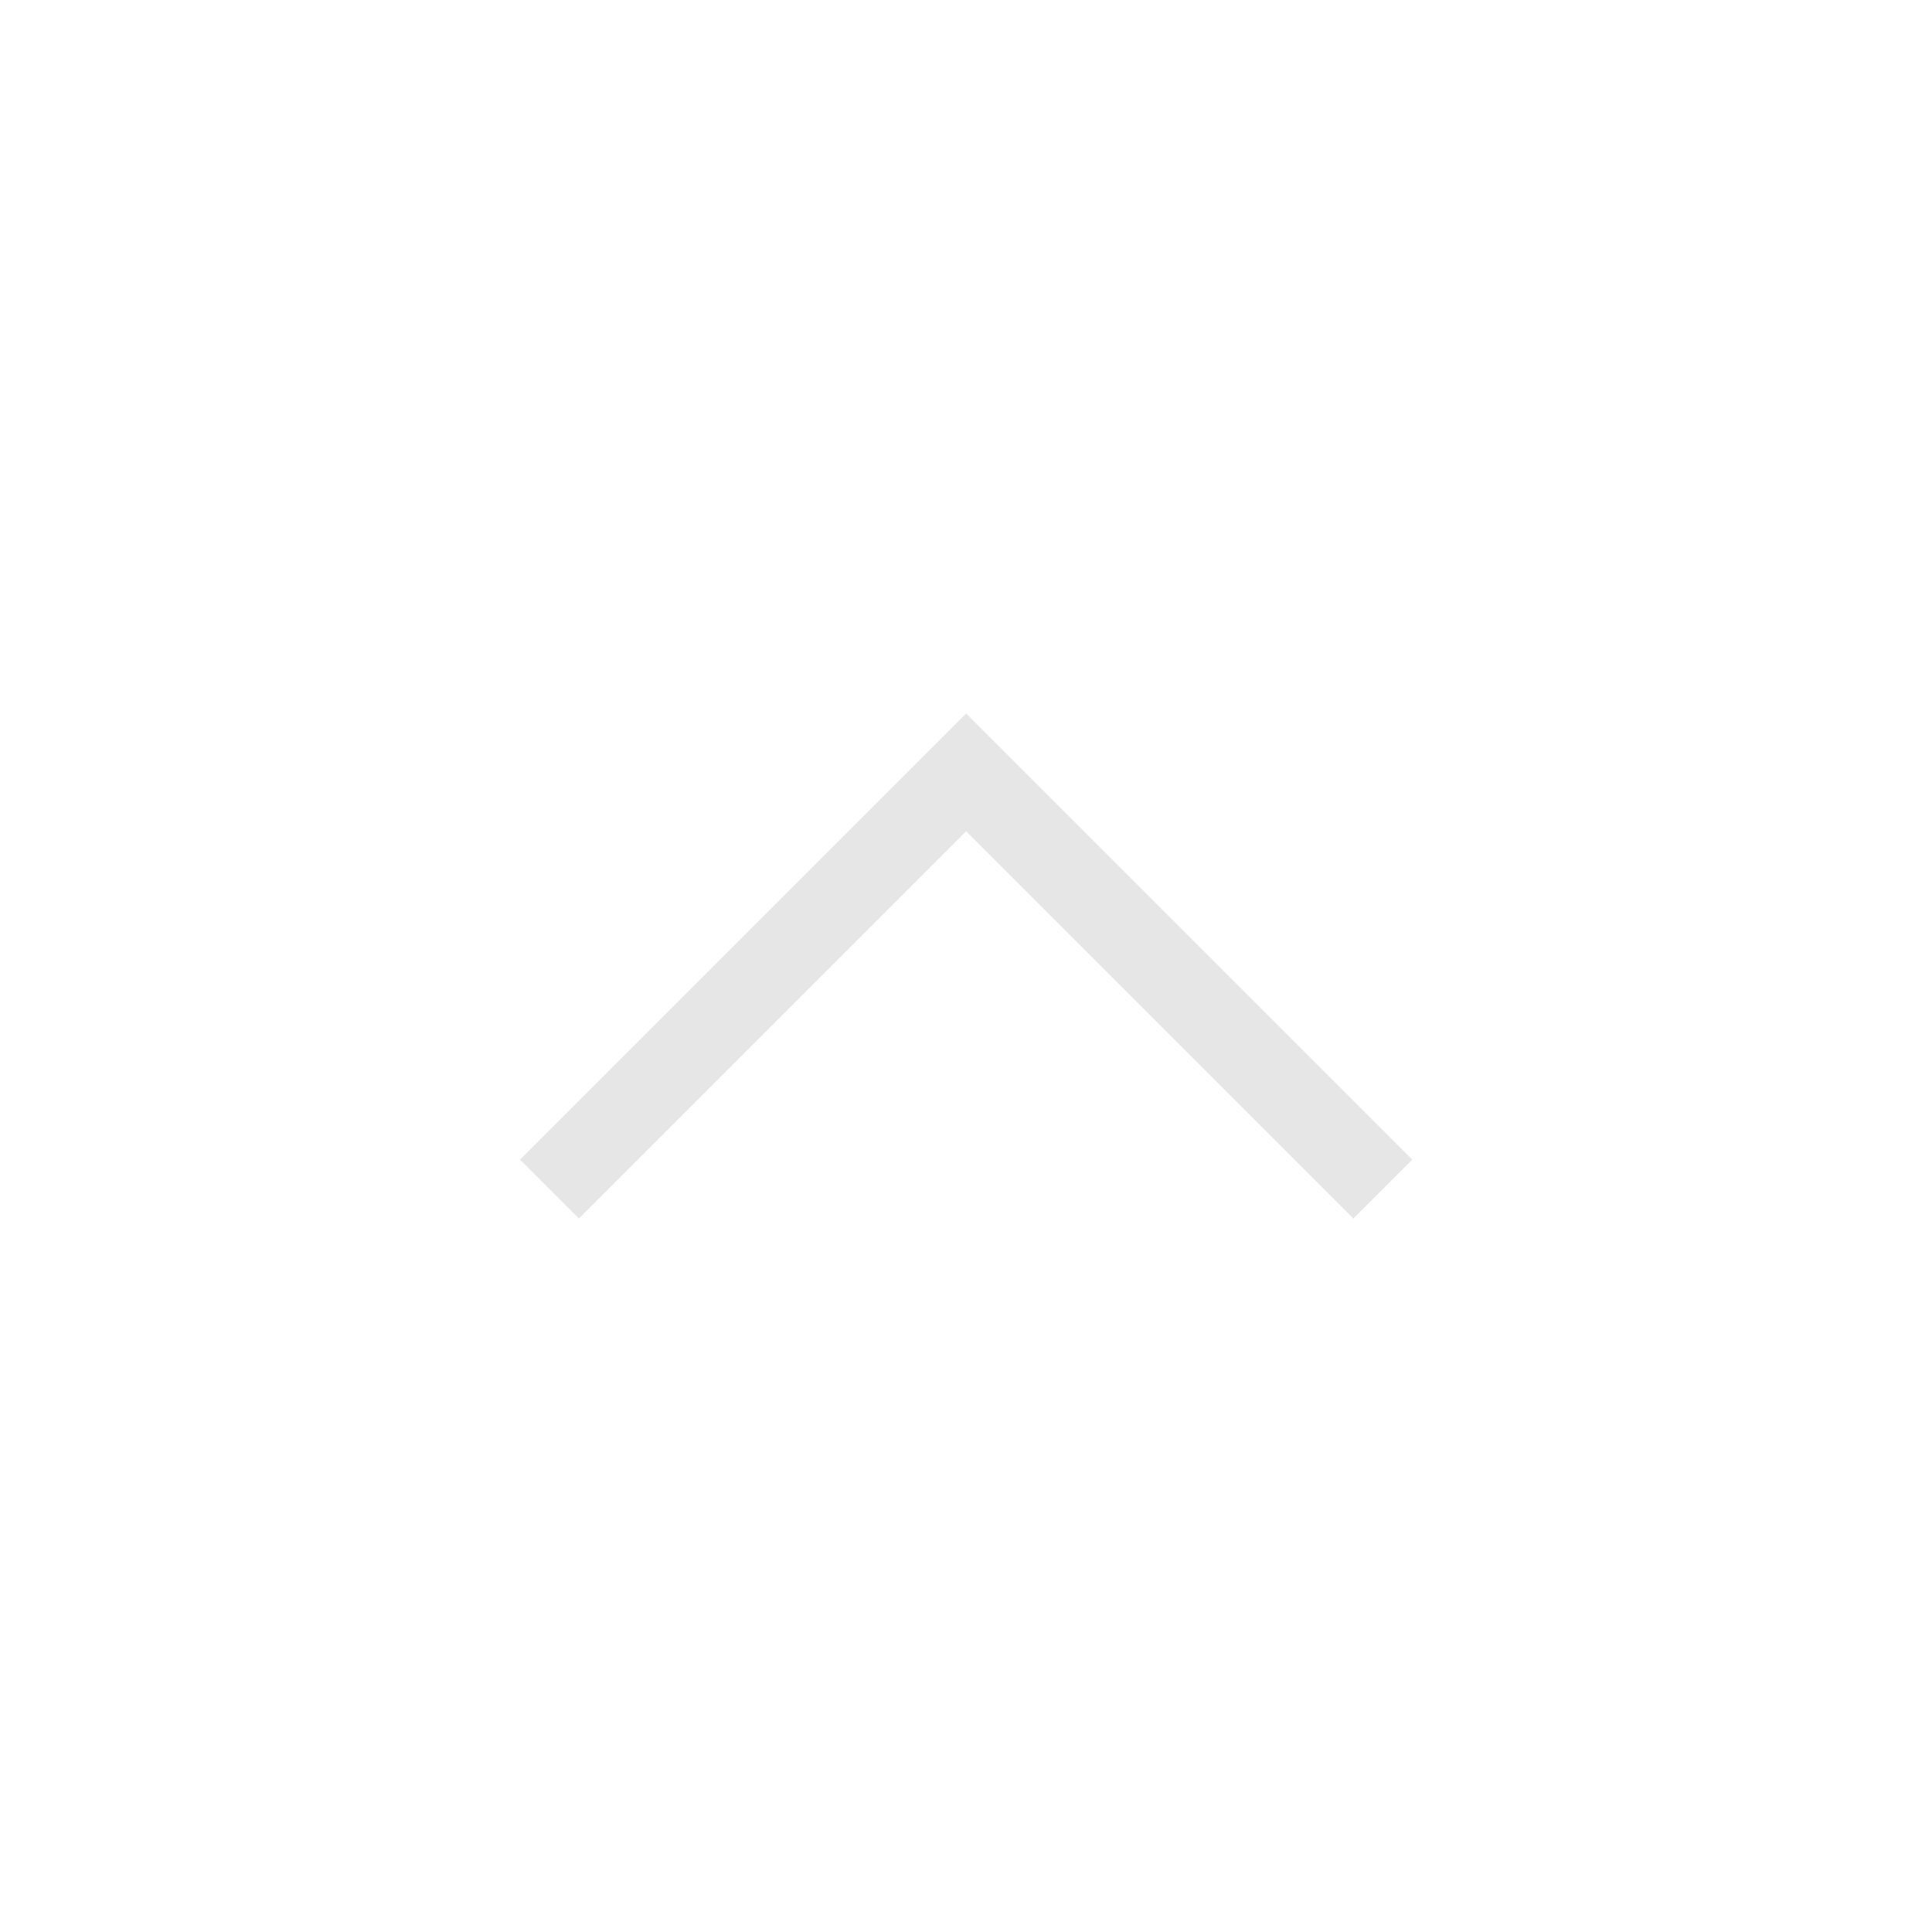
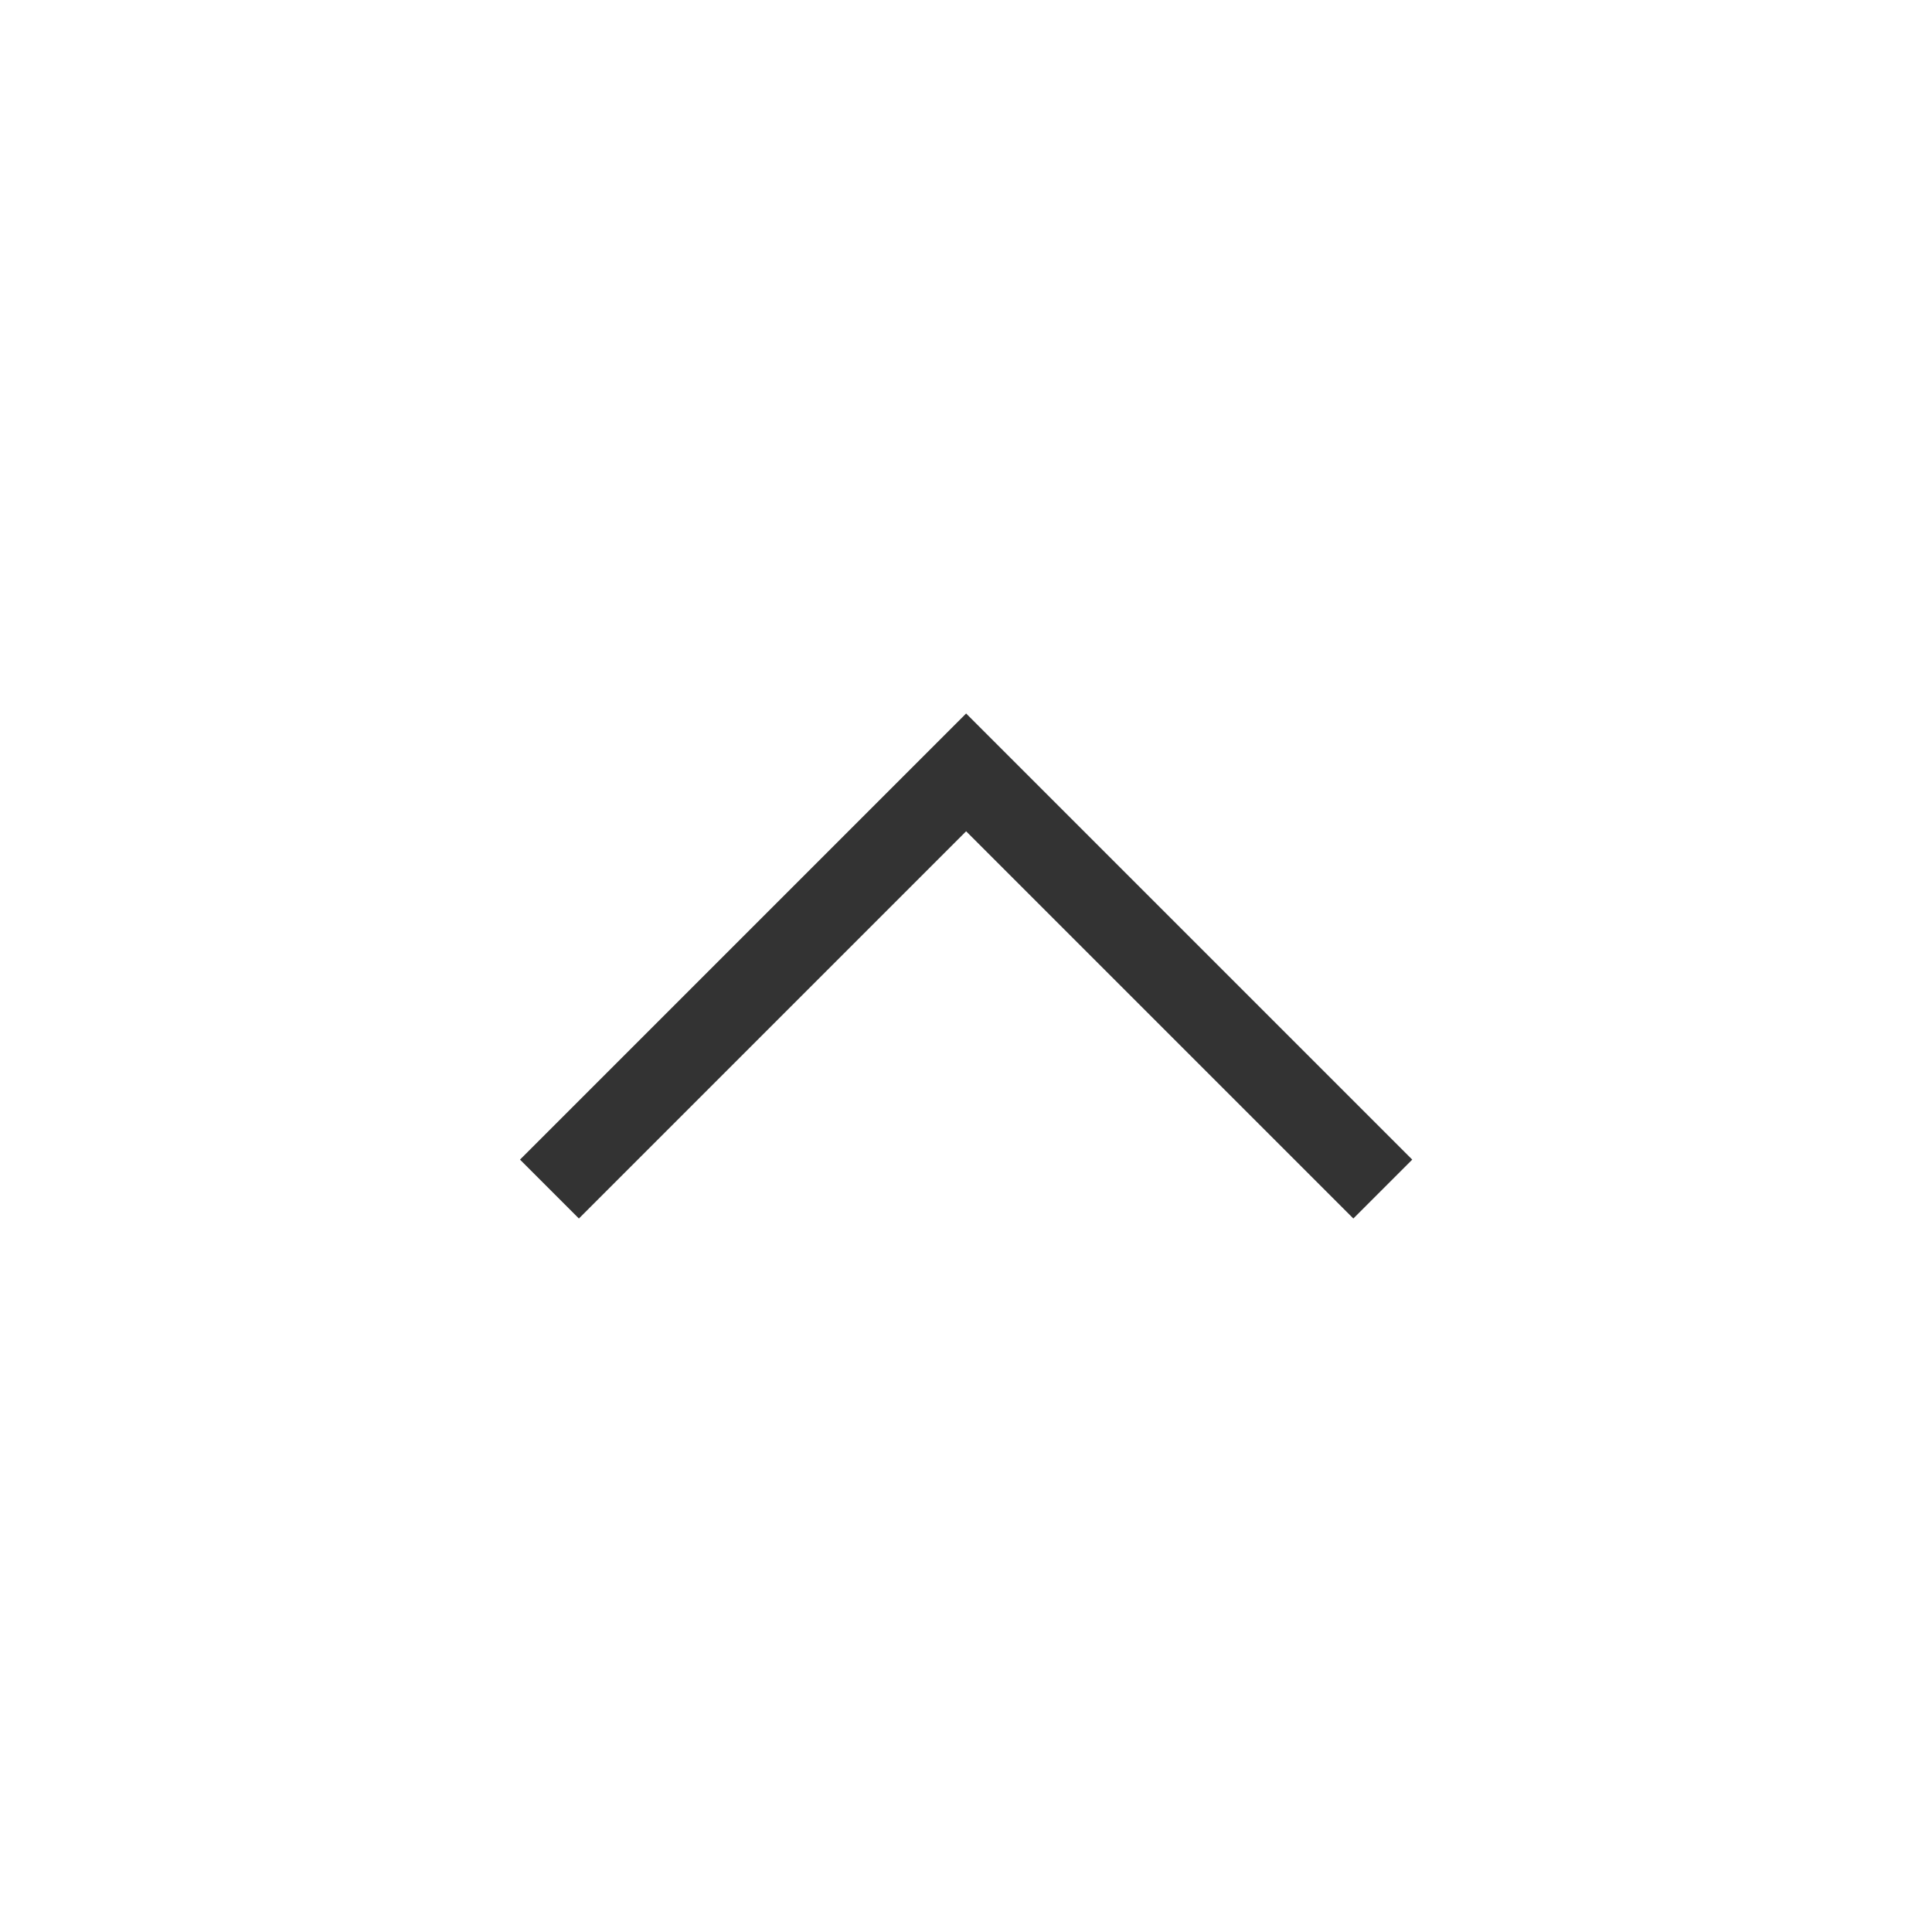
- <svg xmlns="http://www.w3.org/2000/svg" xmlns:xlink="http://www.w3.org/1999/xlink" id="svg8" version="1.1" viewBox="0 0 7.937 7.938" height="30" width="30">
+ <svg xmlns="http://www.w3.org/2000/svg" xmlns:xlink="http://www.w3.org/1999/xlink" width="30" height="30" viewBox="0 0 7.937 7.938" version="1.1" id="svg8">
  <defs id="defs2">
    <linearGradient id="linearGradient3868">
-       <stop style="stop-color:#5a5a5a;stop-opacity:1;" offset="0" id="stop3870" />
-       <stop style="stop-color:#646464;stop-opacity:1;" offset="1" id="stop3872" />
+       <stop id="stop3870" offset="0" style="stop-color:#5a5a5a;stop-opacity:1;" />
+       <stop id="stop3872" offset="1" style="stop-color:#646464;stop-opacity:1;" />
    </linearGradient>
    <linearGradient id="linearGradient3813">
-       <stop style="stop-color:#666666;stop-opacity:1;" offset="0" id="stop3815" />
-       <stop style="stop-color:#636363;stop-opacity:1;" offset="1" id="stop3817" />
+       <stop id="stop3815" offset="0" style="stop-color:#666666;stop-opacity:1;" />
+       <stop id="stop3817" offset="1" style="stop-color:#636363;stop-opacity:1;" />
    </linearGradient>
    <linearGradient id="linearGradient3787">
-       <stop style="stop-color:#e5e5df;stop-opacity:1;" offset="0" id="stop3789" />
-       <stop style="stop-color:#dadad4;stop-opacity:1;" offset="1" id="stop3791" />
+       <stop id="stop3789" offset="0" style="stop-color:#e5e5df;stop-opacity:1;" />
+       <stop id="stop3791" offset="1" style="stop-color:#dadad4;stop-opacity:1;" />
    </linearGradient>
    <linearGradient id="linearGradient3806-3-5-6">
-       <stop style="stop-color:#303030;stop-opacity:1;" offset="0" id="stop3808-6-9-1" />
-       <stop style="stop-color:#232323;stop-opacity:1;" offset="1" id="stop3810-4-6-3" />
+       <stop id="stop3808-6-9-1" offset="0" style="stop-color:#303030;stop-opacity:1;" />
+       <stop id="stop3810-4-6-3" offset="1" style="stop-color:#232323;stop-opacity:1;" />
    </linearGradient>
-     <linearGradient xlink:href="#linearGradient3787" id="linearGradient3793" x1="40" y1="1044.362" x2="40" y2="1032.362" gradientUnits="userSpaceOnUse" />
-     <linearGradient xlink:href="#linearGradient3787" id="linearGradient3828" gradientUnits="userSpaceOnUse" x1="40" y1="1044.362" x2="40" y2="1032.362" gradientTransform="matrix(1.166667,0,0,1.076923,-6.5,-80.33555)" />
-     <linearGradient xlink:href="#linearGradient3787-8" id="linearGradient3835" gradientUnits="userSpaceOnUse" gradientTransform="matrix(1.166667,0,0,1.076923,-35.5,-1105.698)" x1="40" y1="1044.362" x2="40" y2="1032.362" />
+     <linearGradient gradientUnits="userSpaceOnUse" y2="1032.362" x2="40" y1="1044.362" x1="40" id="linearGradient3793" xlink:href="#linearGradient3787" />
+     <linearGradient gradientTransform="matrix(1.166667,0,0,1.076923,-6.5,-80.33555)" y2="1032.362" x2="40" y1="1044.362" x1="40" gradientUnits="userSpaceOnUse" id="linearGradient3828" xlink:href="#linearGradient3787" />
+     <linearGradient y2="1032.362" x2="40" y1="1044.362" x1="40" gradientTransform="matrix(1.166667,0,0,1.076923,-35.5,-1105.698)" gradientUnits="userSpaceOnUse" id="linearGradient3835" xlink:href="#linearGradient3787-8" />
    <linearGradient id="linearGradient3787-8">
-       <stop style="stop-color:#f5f5ee;stop-opacity:1;" offset="0" id="stop3789-2" />
-       <stop style="stop-color:#e6e6df;stop-opacity:1;" offset="1" id="stop3791-6" />
+       <stop id="stop3789-2" offset="0" style="stop-color:#f5f5ee;stop-opacity:1;" />
+       <stop id="stop3791-6" offset="1" style="stop-color:#e6e6df;stop-opacity:1;" />
    </linearGradient>
    <linearGradient id="linearGradient3787-7">
-       <stop style="stop-color:#f5f5ee;stop-opacity:1;" offset="0" id="stop3789-3" />
-       <stop style="stop-color:#e6e6e0;stop-opacity:1;" offset="1" id="stop3791-3" />
+       <stop id="stop3789-3" offset="0" style="stop-color:#f5f5ee;stop-opacity:1;" />
+       <stop id="stop3791-3" offset="1" style="stop-color:#e6e6e0;stop-opacity:1;" />
    </linearGradient>
-     <linearGradient xlink:href="#linearGradient3787" id="linearGradient3807" x1="11" y1="15.75" x2="11" y2="8.25" gradientUnits="userSpaceOnUse" />
-     <linearGradient xlink:href="#linearGradient3813" id="linearGradient3819" x1="29.5" y1="15.2" x2="29.5" y2="8.8" gradientUnits="userSpaceOnUse" />
-     <linearGradient xlink:href="#linearGradient4231" id="linearGradient3807-1" x1="10" y1="7" x2="10" y2="15.889" gradientUnits="userSpaceOnUse" />
+     <linearGradient gradientUnits="userSpaceOnUse" y2="8.25" x2="11" y1="15.75" x1="11" id="linearGradient3807" xlink:href="#linearGradient3787" />
+     <linearGradient gradientUnits="userSpaceOnUse" y2="8.8" x2="29.5" y1="15.2" x1="29.5" id="linearGradient3819" xlink:href="#linearGradient3813" />
+     <linearGradient gradientUnits="userSpaceOnUse" y2="15.889" x2="10" y1="7" x1="10" id="linearGradient3807-1" xlink:href="#linearGradient4231" />
    <linearGradient id="linearGradient4231">
-       <stop id="stop4233" offset="0" style="stop-color:#e7e7e1;stop-opacity:1;" />
-       <stop id="stop4239" offset="1" style="stop-color:#dadad3;stop-opacity:1;" />
+       <stop style="stop-color:#e7e7e1;stop-opacity:1;" offset="0" id="stop4233" />
+       <stop style="stop-color:#dadad3;stop-opacity:1;" offset="1" id="stop4239" />
    </linearGradient>
-     <linearGradient xlink:href="#linearGradient4231-1" id="linearGradient3807-1-1" x1="10" y1="15.889" x2="10" y2="7" gradientUnits="userSpaceOnUse" />
+     <linearGradient gradientUnits="userSpaceOnUse" y2="7" x2="10" y1="15.889" x1="10" id="linearGradient3807-1-1" xlink:href="#linearGradient4231-1" />
    <linearGradient id="linearGradient4231-1">
-       <stop id="stop4233-6" offset="0" style="stop-color:#e5e5de;stop-opacity:1;" />
-       <stop id="stop4239-7" offset="1" style="stop-color:#dadad3;stop-opacity:1;" />
+       <stop style="stop-color:#e5e5de;stop-opacity:1;" offset="0" id="stop4233-6" />
+       <stop style="stop-color:#dadad3;stop-opacity:1;" offset="1" id="stop4239-7" />
    </linearGradient>
    <linearGradient id="linearGradient4363">
-       <stop style="stop-color:#979791;stop-opacity:1;" offset="0" id="stop4365" />
-       <stop style="stop-color:#dadad4;stop-opacity:0;" offset="1" id="stop4367" />
+       <stop id="stop4365" offset="0" style="stop-color:#979791;stop-opacity:1;" />
+       <stop id="stop4367" offset="1" style="stop-color:#dadad4;stop-opacity:0;" />
    </linearGradient>
    <linearGradient id="linearGradient4363-7">
-       <stop style="stop-color:#f5f5ef;stop-opacity:1;" offset="0" id="stop4365-9" />
-       <stop style="stop-color:#dadad4;stop-opacity:0;" offset="1" id="stop4367-8" />
+       <stop id="stop4365-9" offset="0" style="stop-color:#f5f5ef;stop-opacity:1;" />
+       <stop id="stop4367-8" offset="1" style="stop-color:#dadad4;stop-opacity:0;" />
    </linearGradient>
-     <linearGradient xlink:href="#linearGradient4231-7" id="linearGradient4361" gradientUnits="userSpaceOnUse" gradientTransform="matrix(1.1875,0,0,1,-41.25,0)" x1="248.632" y1="79" x2="248.632" y2="58" />
+     <linearGradient y2="58" x2="248.632" y1="79" x1="248.632" gradientTransform="matrix(1.1875,0,0,1,-41.25,0)" gradientUnits="userSpaceOnUse" id="linearGradient4361" xlink:href="#linearGradient4231-7" />
    <linearGradient id="linearGradient4231-7">
-       <stop id="stop4233-4" offset="0" style="stop-color:#e6e6df;stop-opacity:1;" />
-       <stop id="stop4239-8" offset="1" style="stop-color:#d1d1ca;stop-opacity:1;" />
+       <stop style="stop-color:#e6e6df;stop-opacity:1;" offset="0" id="stop4233-4" />
+       <stop style="stop-color:#d1d1ca;stop-opacity:1;" offset="1" id="stop4239-8" />
    </linearGradient>
-     <linearGradient xlink:href="#linearGradient4231-7" id="linearGradient3127" gradientUnits="userSpaceOnUse" gradientTransform="matrix(1.1875,0,0,1,-262.25,-55.99998)" x1="248.632" y1="79" x2="248.632" y2="58" />
-     <linearGradient xlink:href="#linearGradient4231-7" id="linearGradient3159" gradientUnits="userSpaceOnUse" gradientTransform="matrix(1.1875,0,0,1,-249.25,-54.99998)" x1="248.632" y1="79" x2="248.632" y2="58" />
+     <linearGradient y2="58" x2="248.632" y1="79" x1="248.632" gradientTransform="matrix(1.1875,0,0,1,-262.25,-55.99998)" gradientUnits="userSpaceOnUse" id="linearGradient3127" xlink:href="#linearGradient4231-7" />
+     <linearGradient y2="58" x2="248.632" y1="79" x1="248.632" gradientTransform="matrix(1.1875,0,0,1,-249.25,-54.99998)" gradientUnits="userSpaceOnUse" id="linearGradient3159" xlink:href="#linearGradient4231-7" />
  </defs>
-   <g transform="translate(0,-289.0625)" id="layer1">
-     <g transform="matrix(0.2645833,0,0,0.2645833,11.89587,2.95642)" id="4" />
-     <g transform="matrix(0.2645833,0,0,0.2645833,9.625899,2.204595)" id="4-7" />
-     <rect style="opacity:0;fill:#000000;fill-opacity:1;stroke:none;stroke-width:0.125;stroke-linejoin:miter;stroke-miterlimit:4;stroke-dasharray:none;stroke-opacity:1;paint-order:markers stroke fill" id="rect1575-0" width="4.233" height="4.233" x="-12.231" y="294.874" ry="4.4795979e-06" />
-     <path style="color:#000000;dominant-baseline:auto;solid-color:#000000;fill:#e6e6e6;fill-opacity:1;stroke-width:0.385;color-rendering:auto;image-rendering:auto;shape-rendering:auto" id="path1093" d="m 3.969,291.994 -1.833,1.833 0.242,0.242 1.591,-1.591 1.591,1.591 0.242,-0.242 z" dominant-baseline="auto" />
+   <g id="layer1" transform="translate(0,-289.0625)">
+     <g id="4" transform="matrix(0.2645833,0,0,0.2645833,11.89587,2.95642)" />
+     <g id="4-7" transform="matrix(0.2645833,0,0,0.2645833,9.625899,2.204595)" />
+     <rect ry="4.4795979e-06" y="294.874" x="-12.231" height="4.233" width="4.233" id="rect1575-0" style="opacity:0;fill:#000000;fill-opacity:1;stroke:none;stroke-width:0.125;stroke-linejoin:miter;stroke-miterlimit:4;stroke-dasharray:none;stroke-opacity:1;paint-order:markers stroke fill" />
+     <path dominant-baseline="auto" d="m 3.969,291.994 -1.833,1.833 0.242,0.242 1.591,-1.591 1.591,1.591 0.242,-0.242 z" id="path1093" style="color:#000000;dominant-baseline:auto;solid-color:#000000;fill:#333333;fill-opacity:1;stroke-width:0.385;color-rendering:auto;image-rendering:auto;shape-rendering:auto" />
  </g>
</svg>
